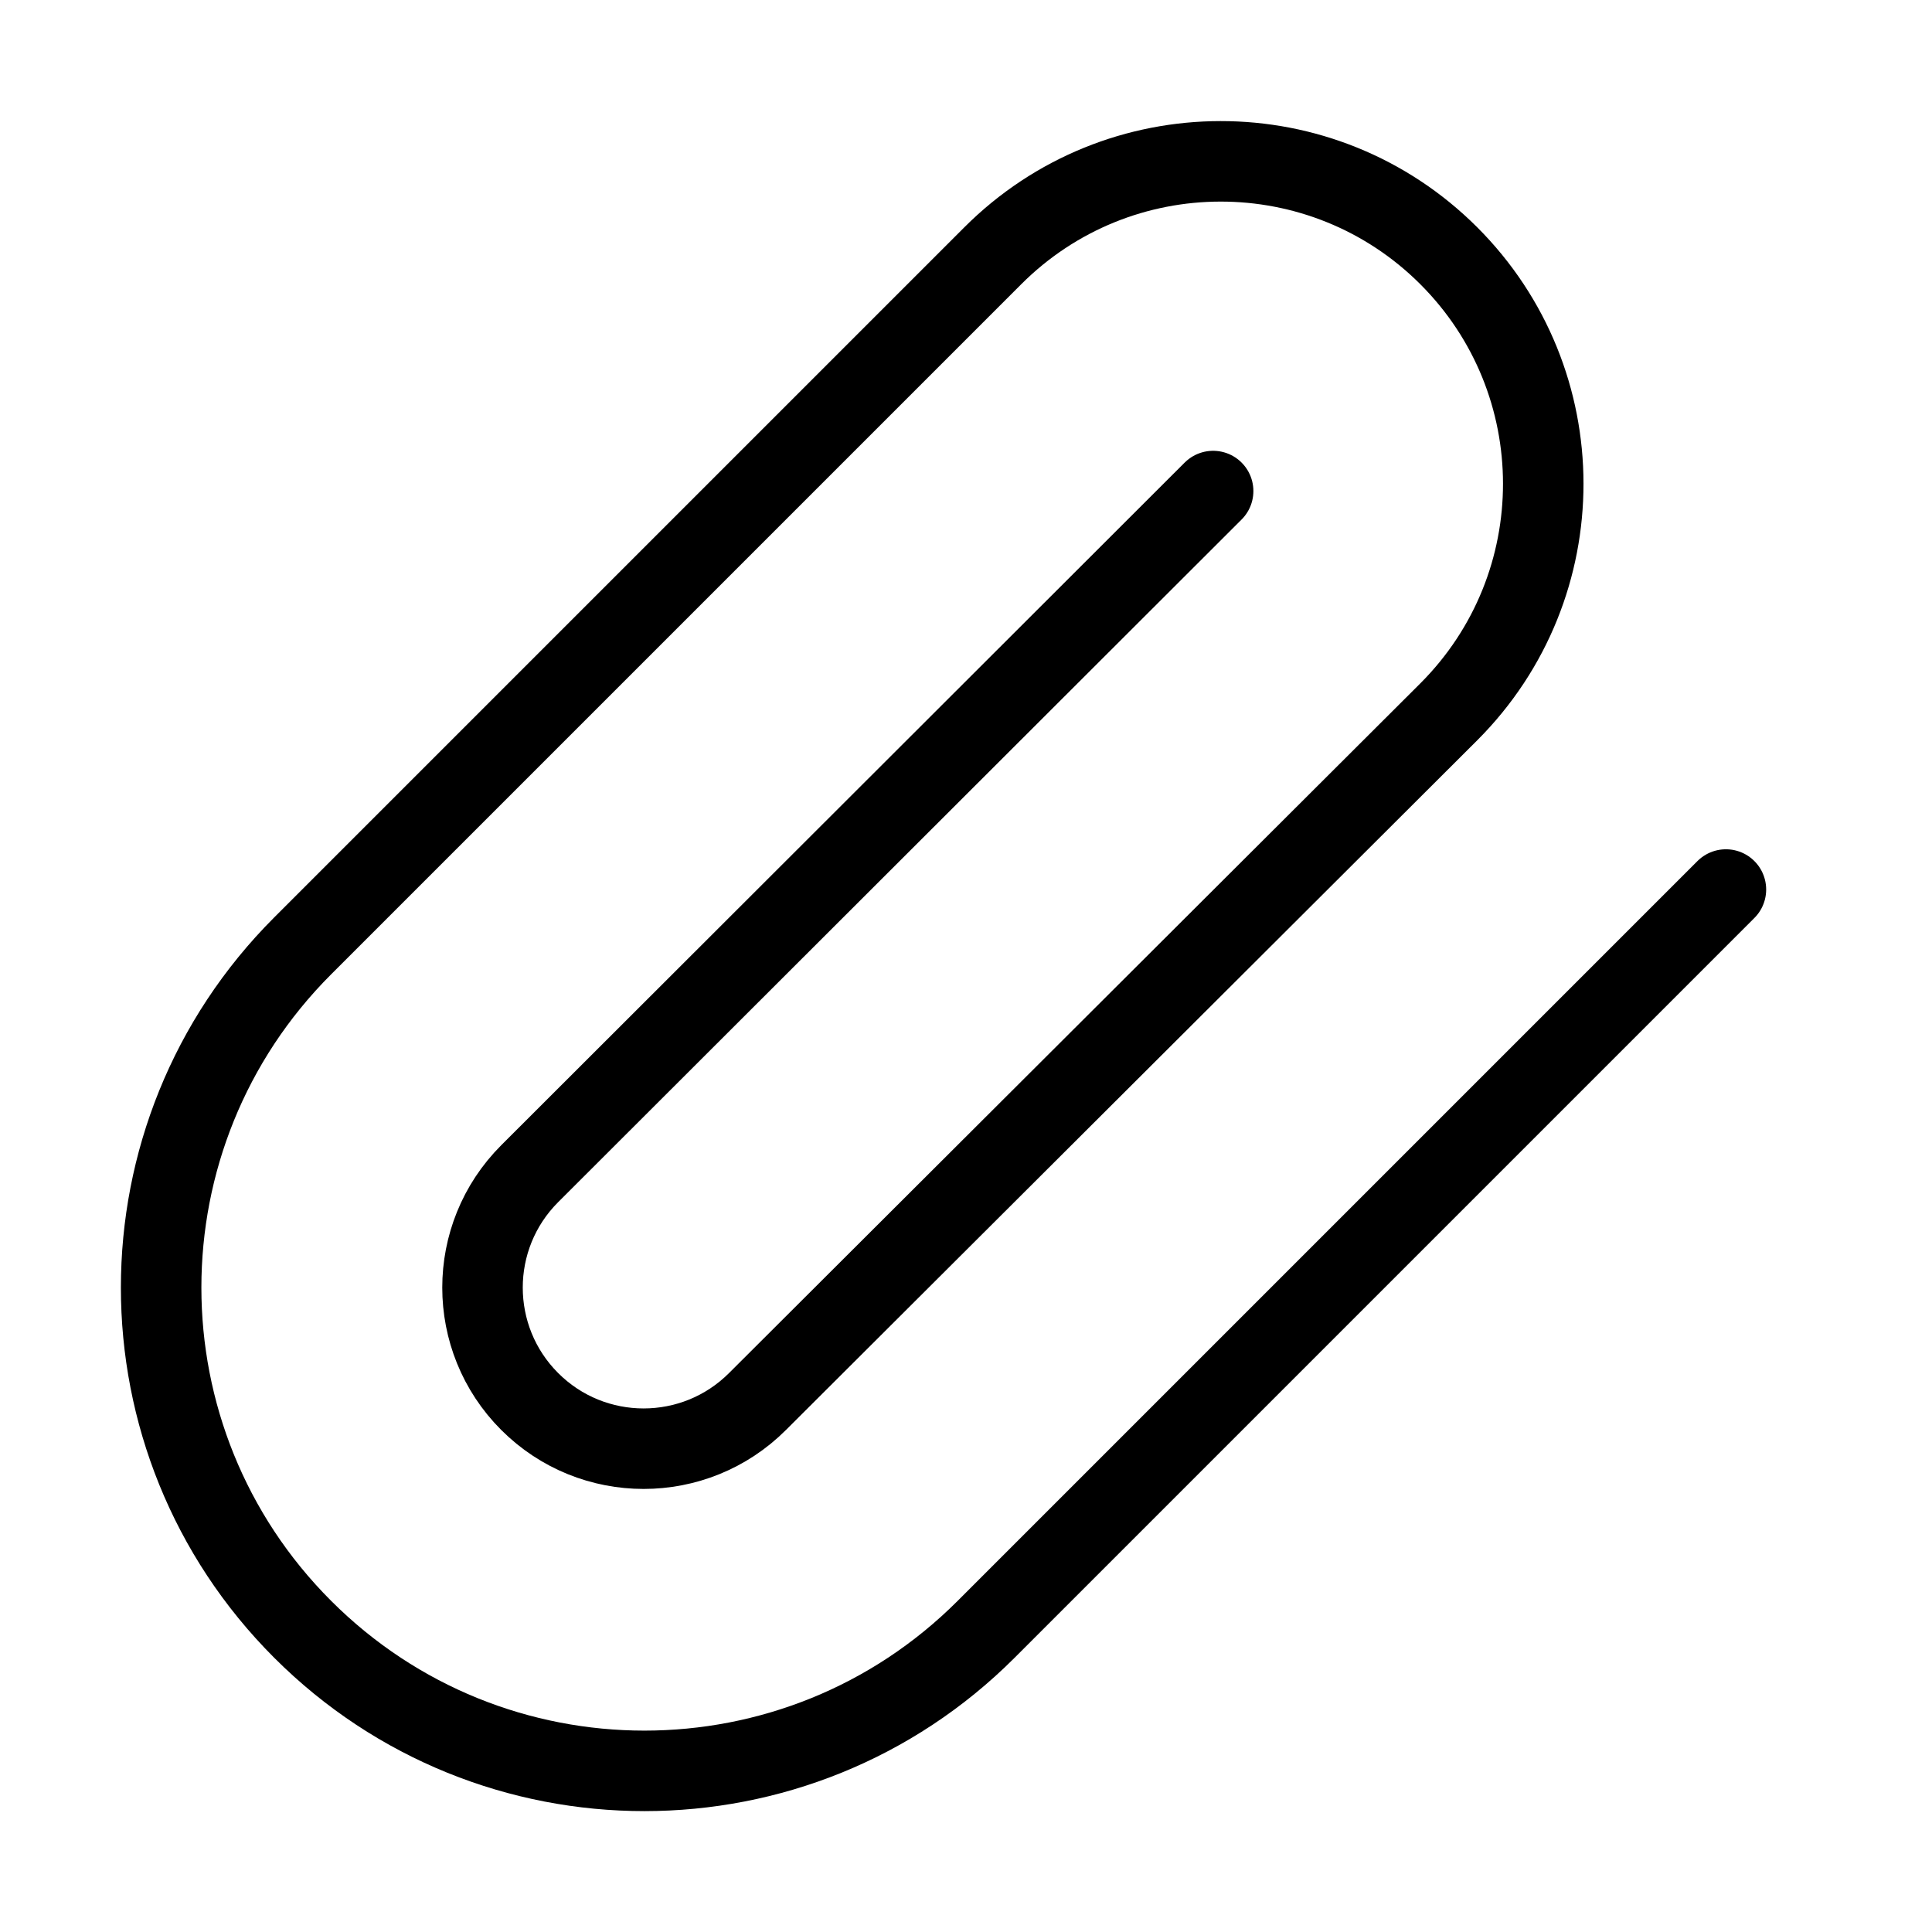
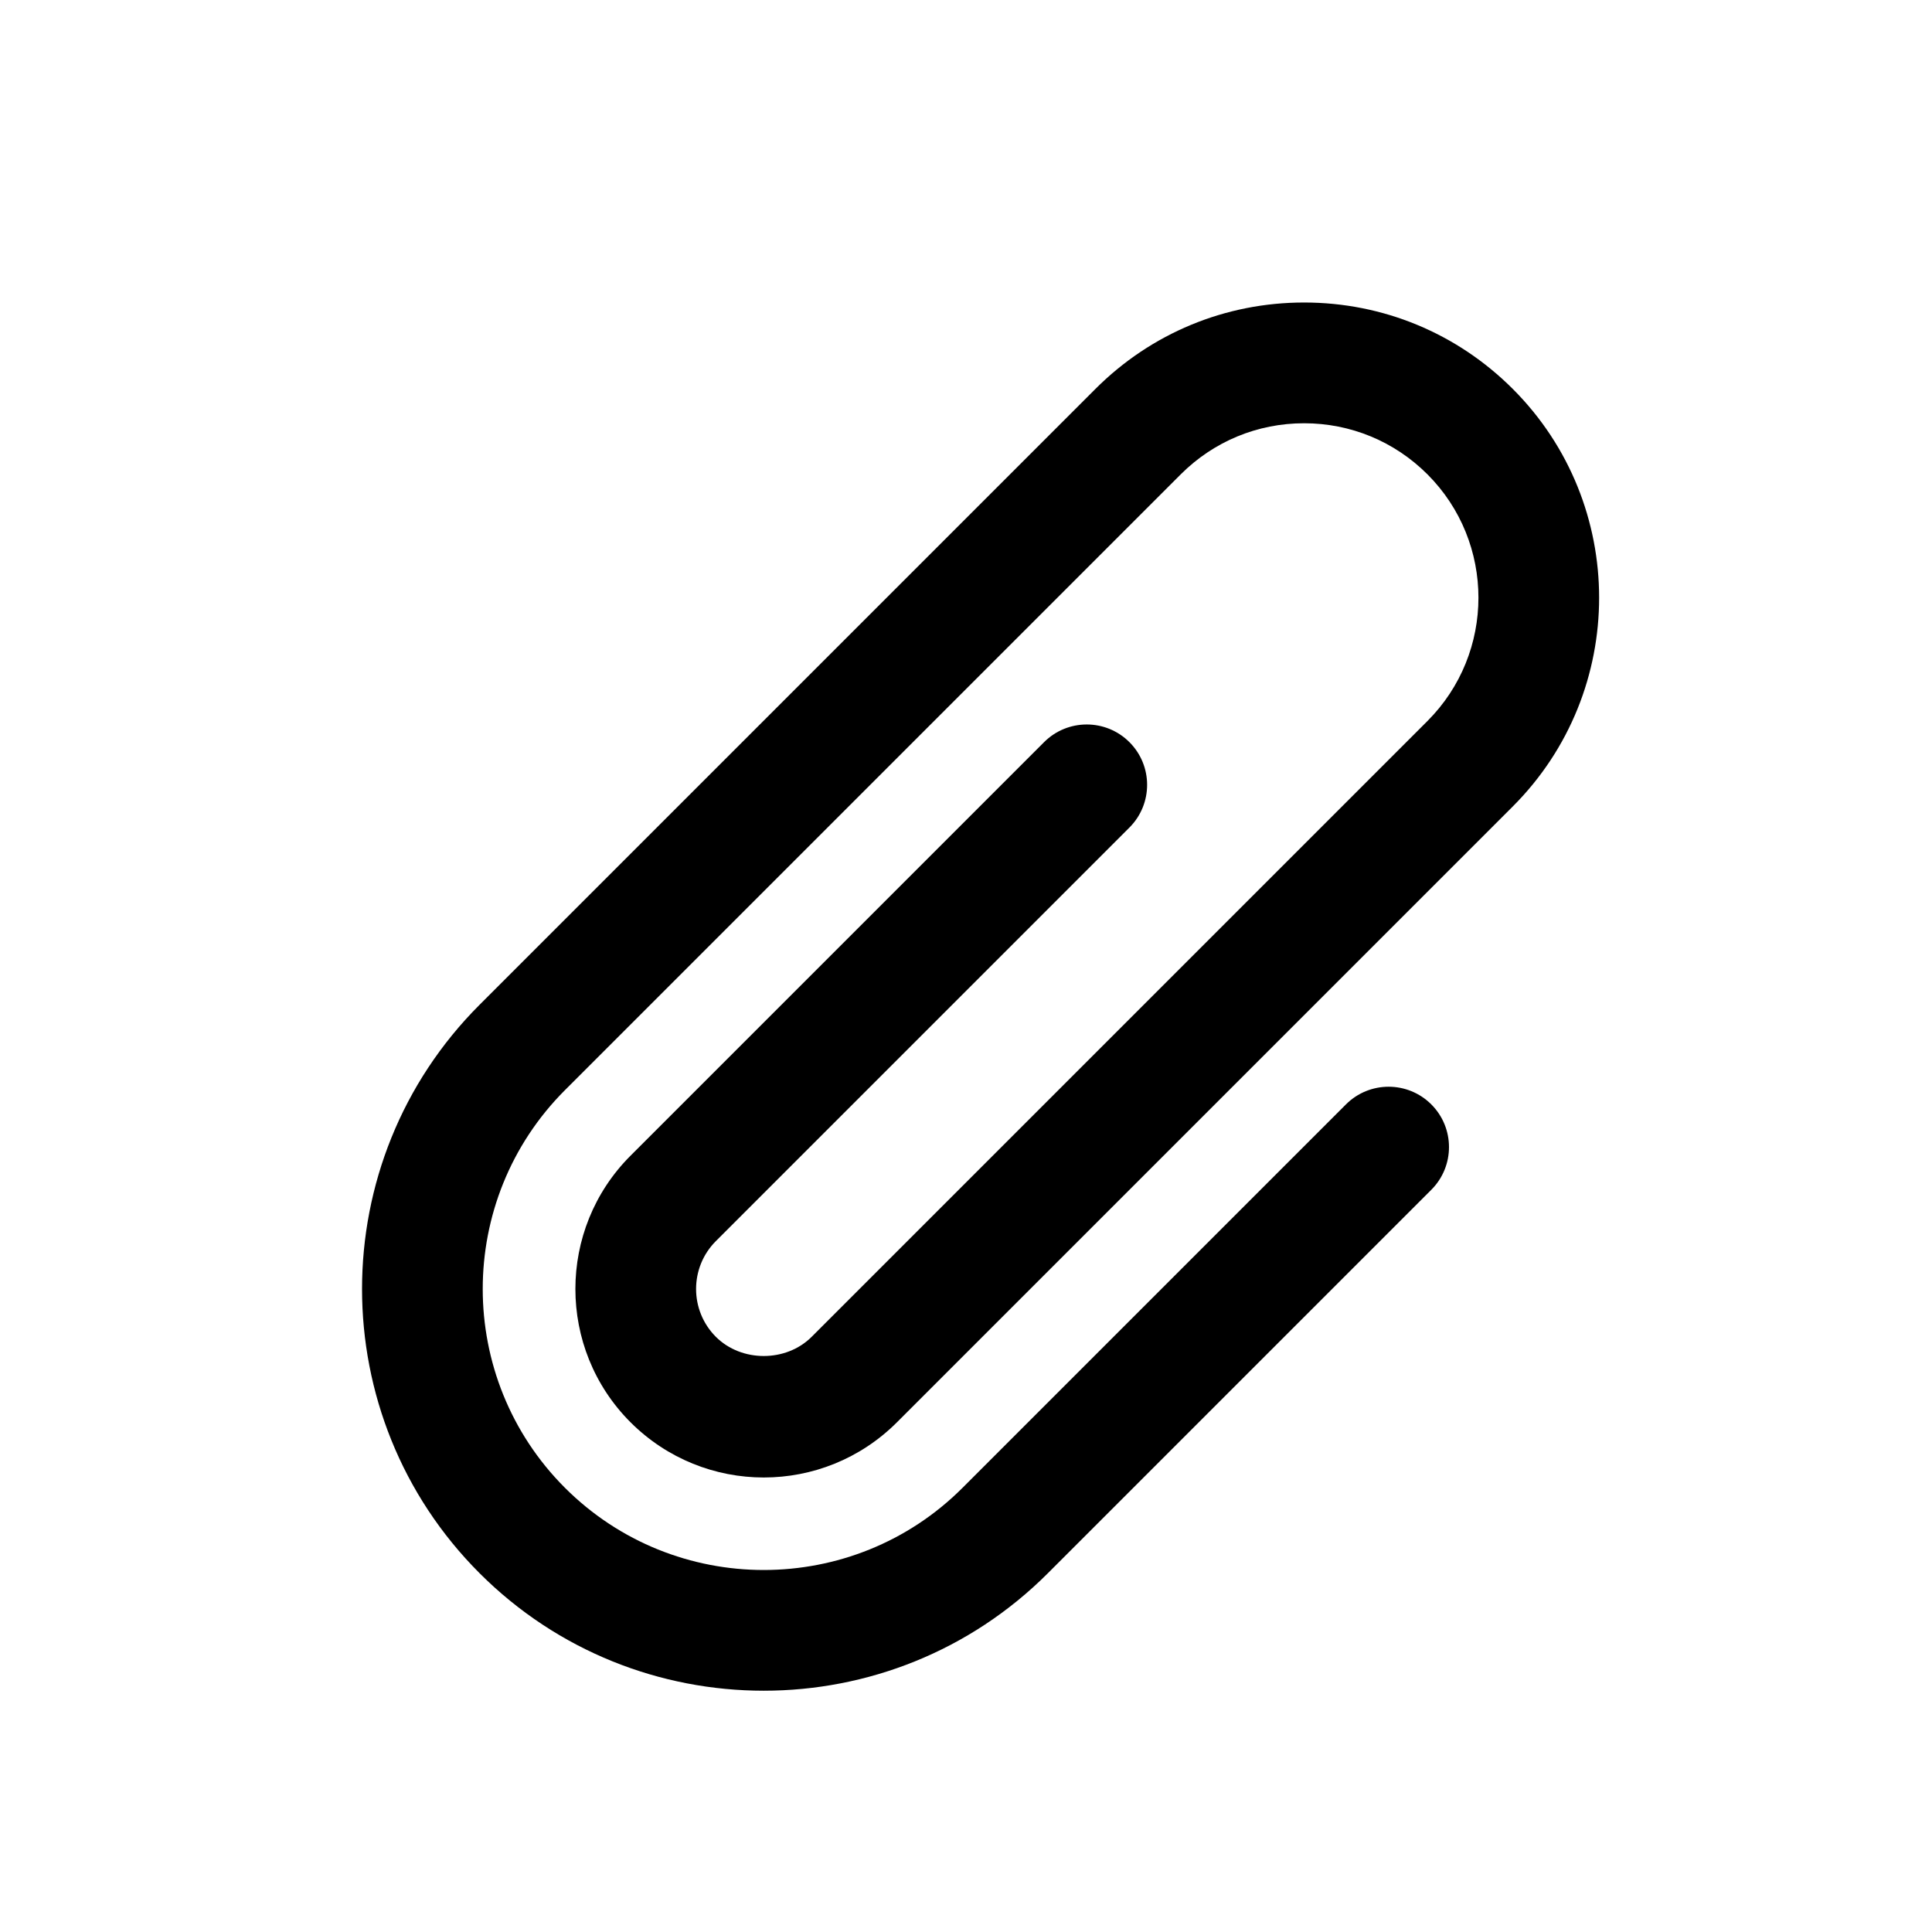
- <svg xmlns="http://www.w3.org/2000/svg" width="24" height="24" viewBox="0 0 24 24" fill="none" stroke="currentColor" stroke-width="1" stroke-linecap="round" stroke-linejoin="round" class="lucide lucide-paperclip">
-   <path d="m21.44 11.05-9.19 9.19a6 6 0 0 1-8.49-8.49l8.57-8.57A4 4 0 1 1 18 8.84l-8.59 8.57a2 2 0 0 1-2.83-2.83l8.49-8.48" />
+ <svg xmlns="http://www.w3.org/2000/svg" viewBox="0 0 64 64" width="24px" height="24px">
+   <path d="M25.3,56.007c-3.409,0-6.818-1.297-9.414-3.893c-2.595-2.596-3.893-6.005-3.893-9.415c0-3.409,1.298-6.819,3.893-9.414 l20.4-20.4c1.847-1.847,4.302-2.864,6.914-2.864c2.611,0,5.067,1.017,6.914,2.864c3.812,3.813,3.812,10.016,0,13.829l-20.4,20.4 c-2.438,2.439-6.385,2.441-8.828,0c-2.434-2.435-2.434-6.395,0-8.829l13.7-13.7c0.781-0.781,2.047-0.781,2.828,0 c0.781,0.781,0.781,2.047,0,2.828l-13.7,13.7c-0.874,0.875-0.874,2.297,0.001,3.172c0.847,0.846,2.324,0.846,3.171,0l20.4-20.4 c2.252-2.253,2.252-5.919,0-8.172c-1.092-1.091-2.543-1.692-4.086-1.692c-1.544,0-2.994,0.601-4.086,1.692l-20.4,20.4 c-1.815,1.816-2.723,4.201-2.723,6.586c0,2.385,0.908,4.77,2.723,6.586c1.816,1.815,4.201,2.723,6.586,2.723 c2.385,0,4.771-0.907,6.586-2.723l12.7-12.7c0.781-0.781,2.047-0.781,2.828,0c0.781,0.781,0.781,2.047,0,2.828l-12.7,12.7 C32.119,54.709,28.71,56.007,25.3,56.007z" fill="currentColor" />
</svg>
